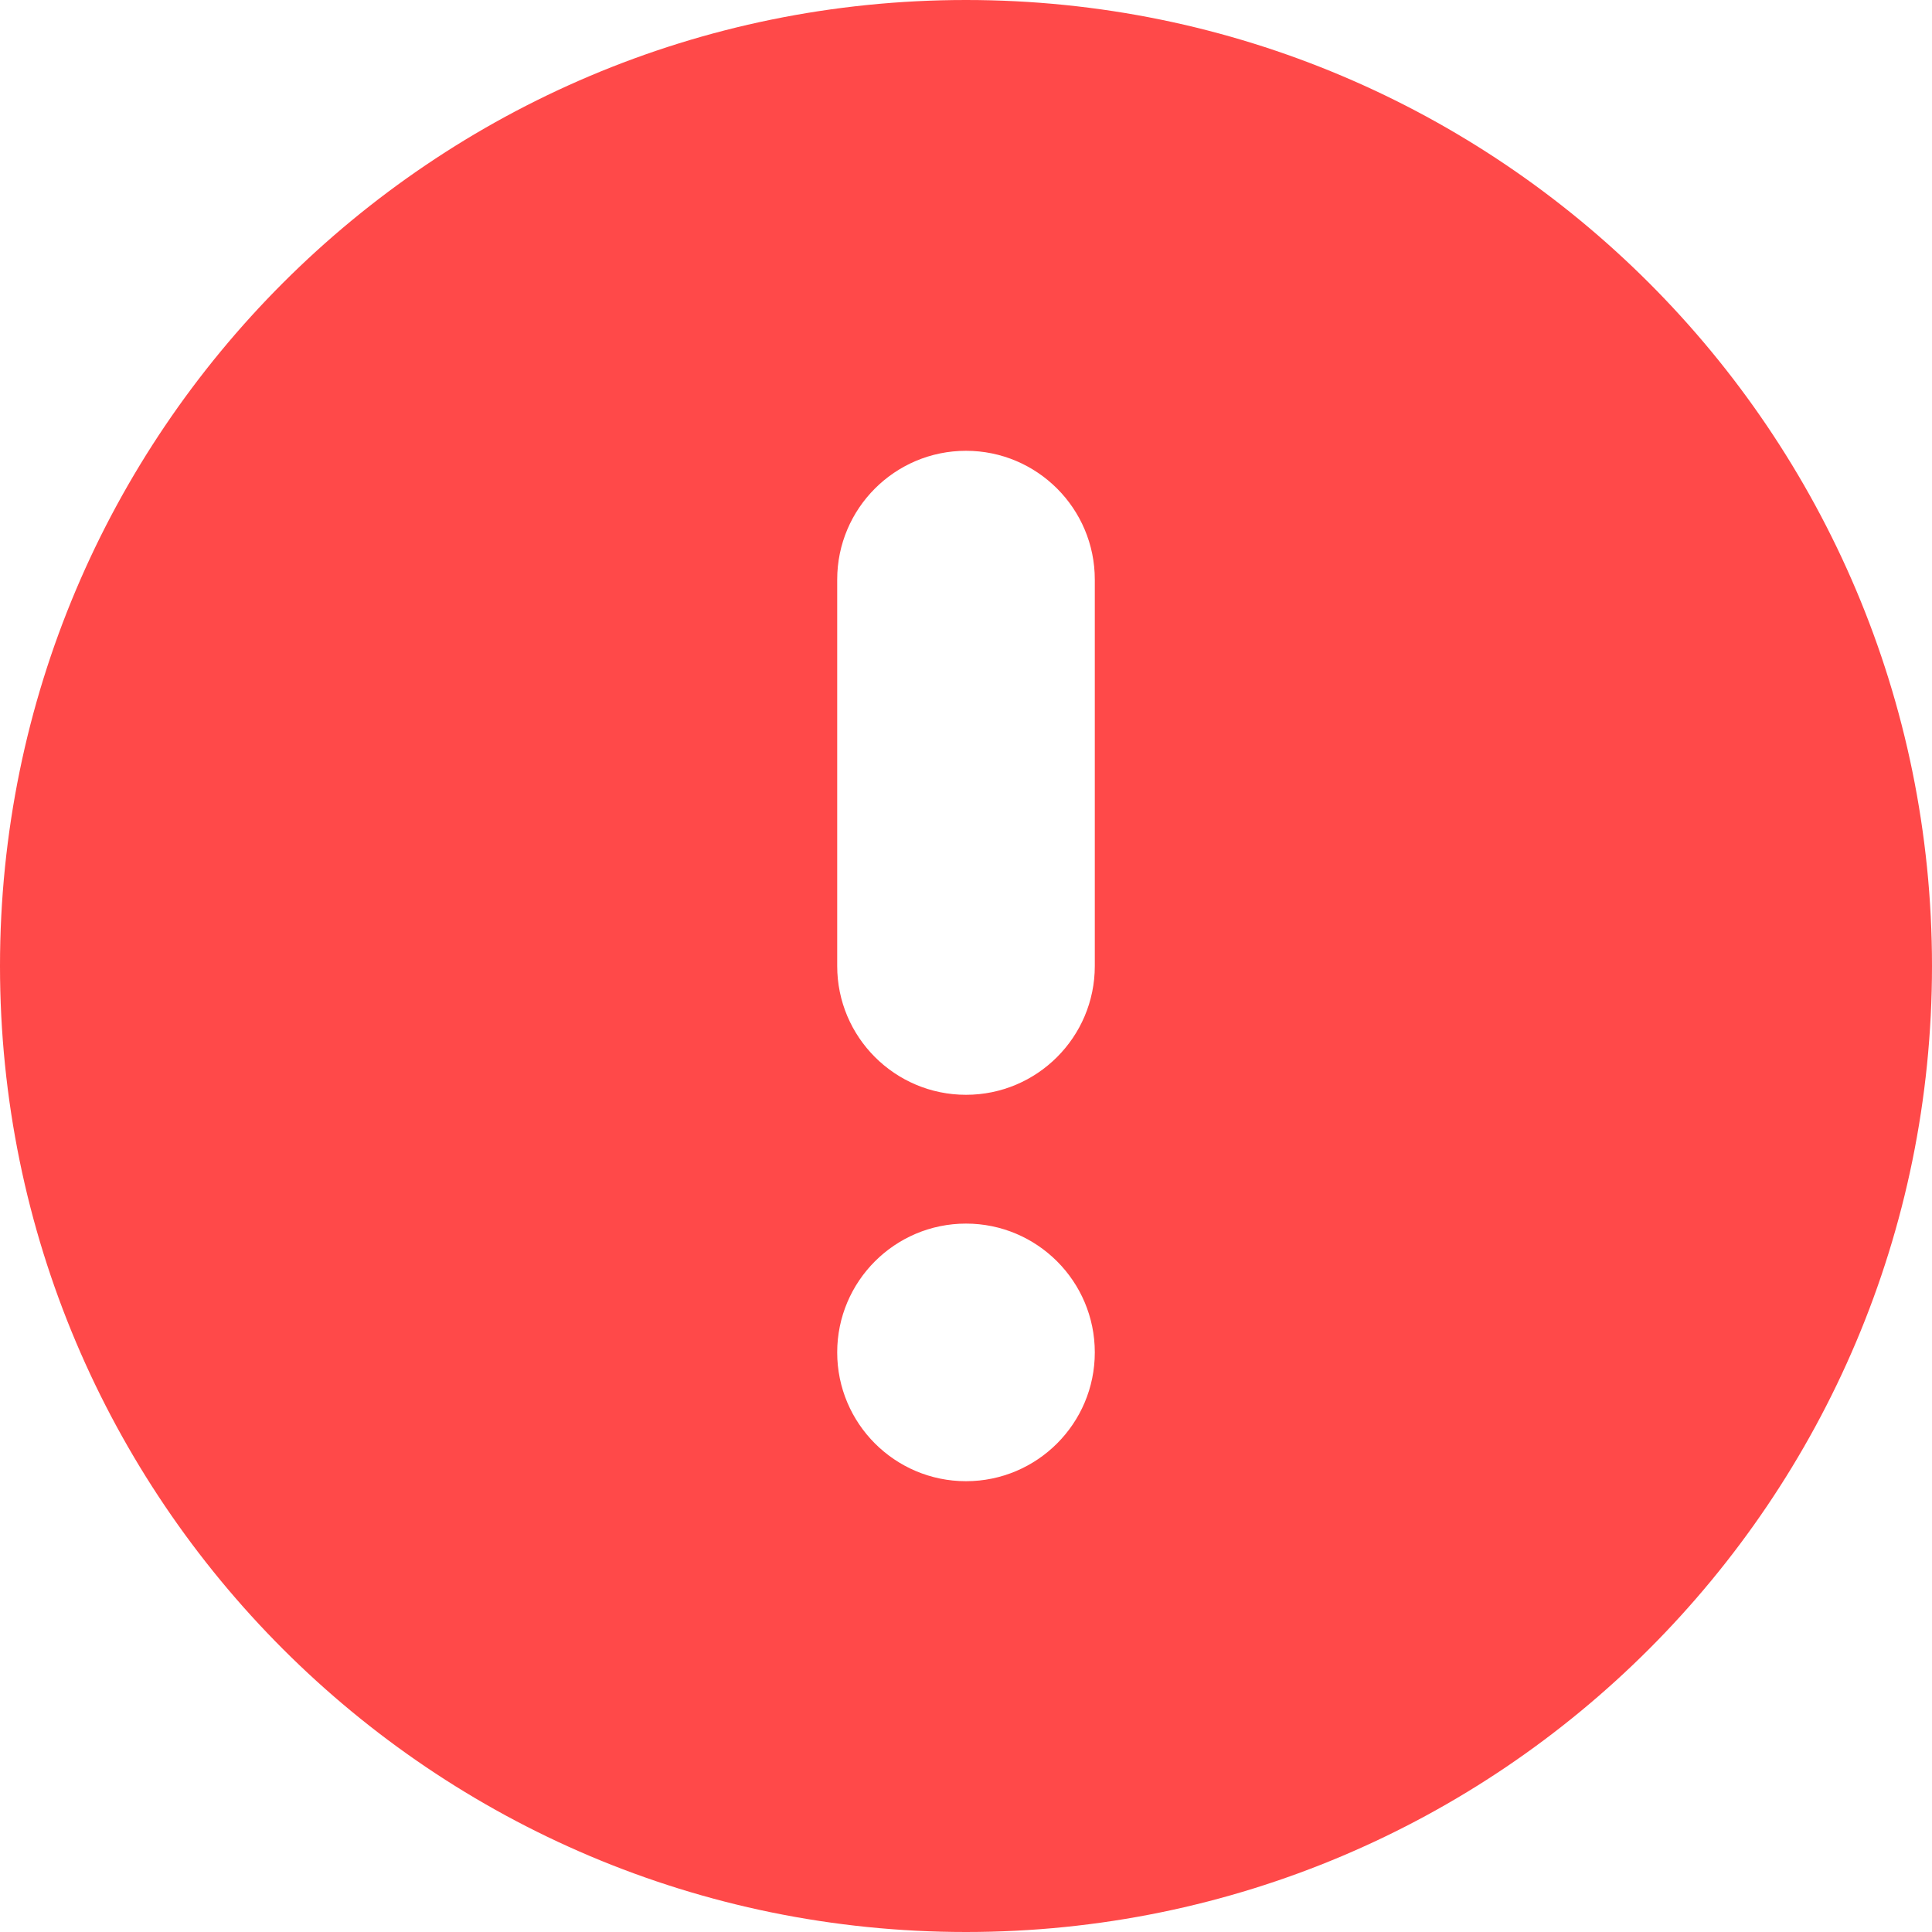
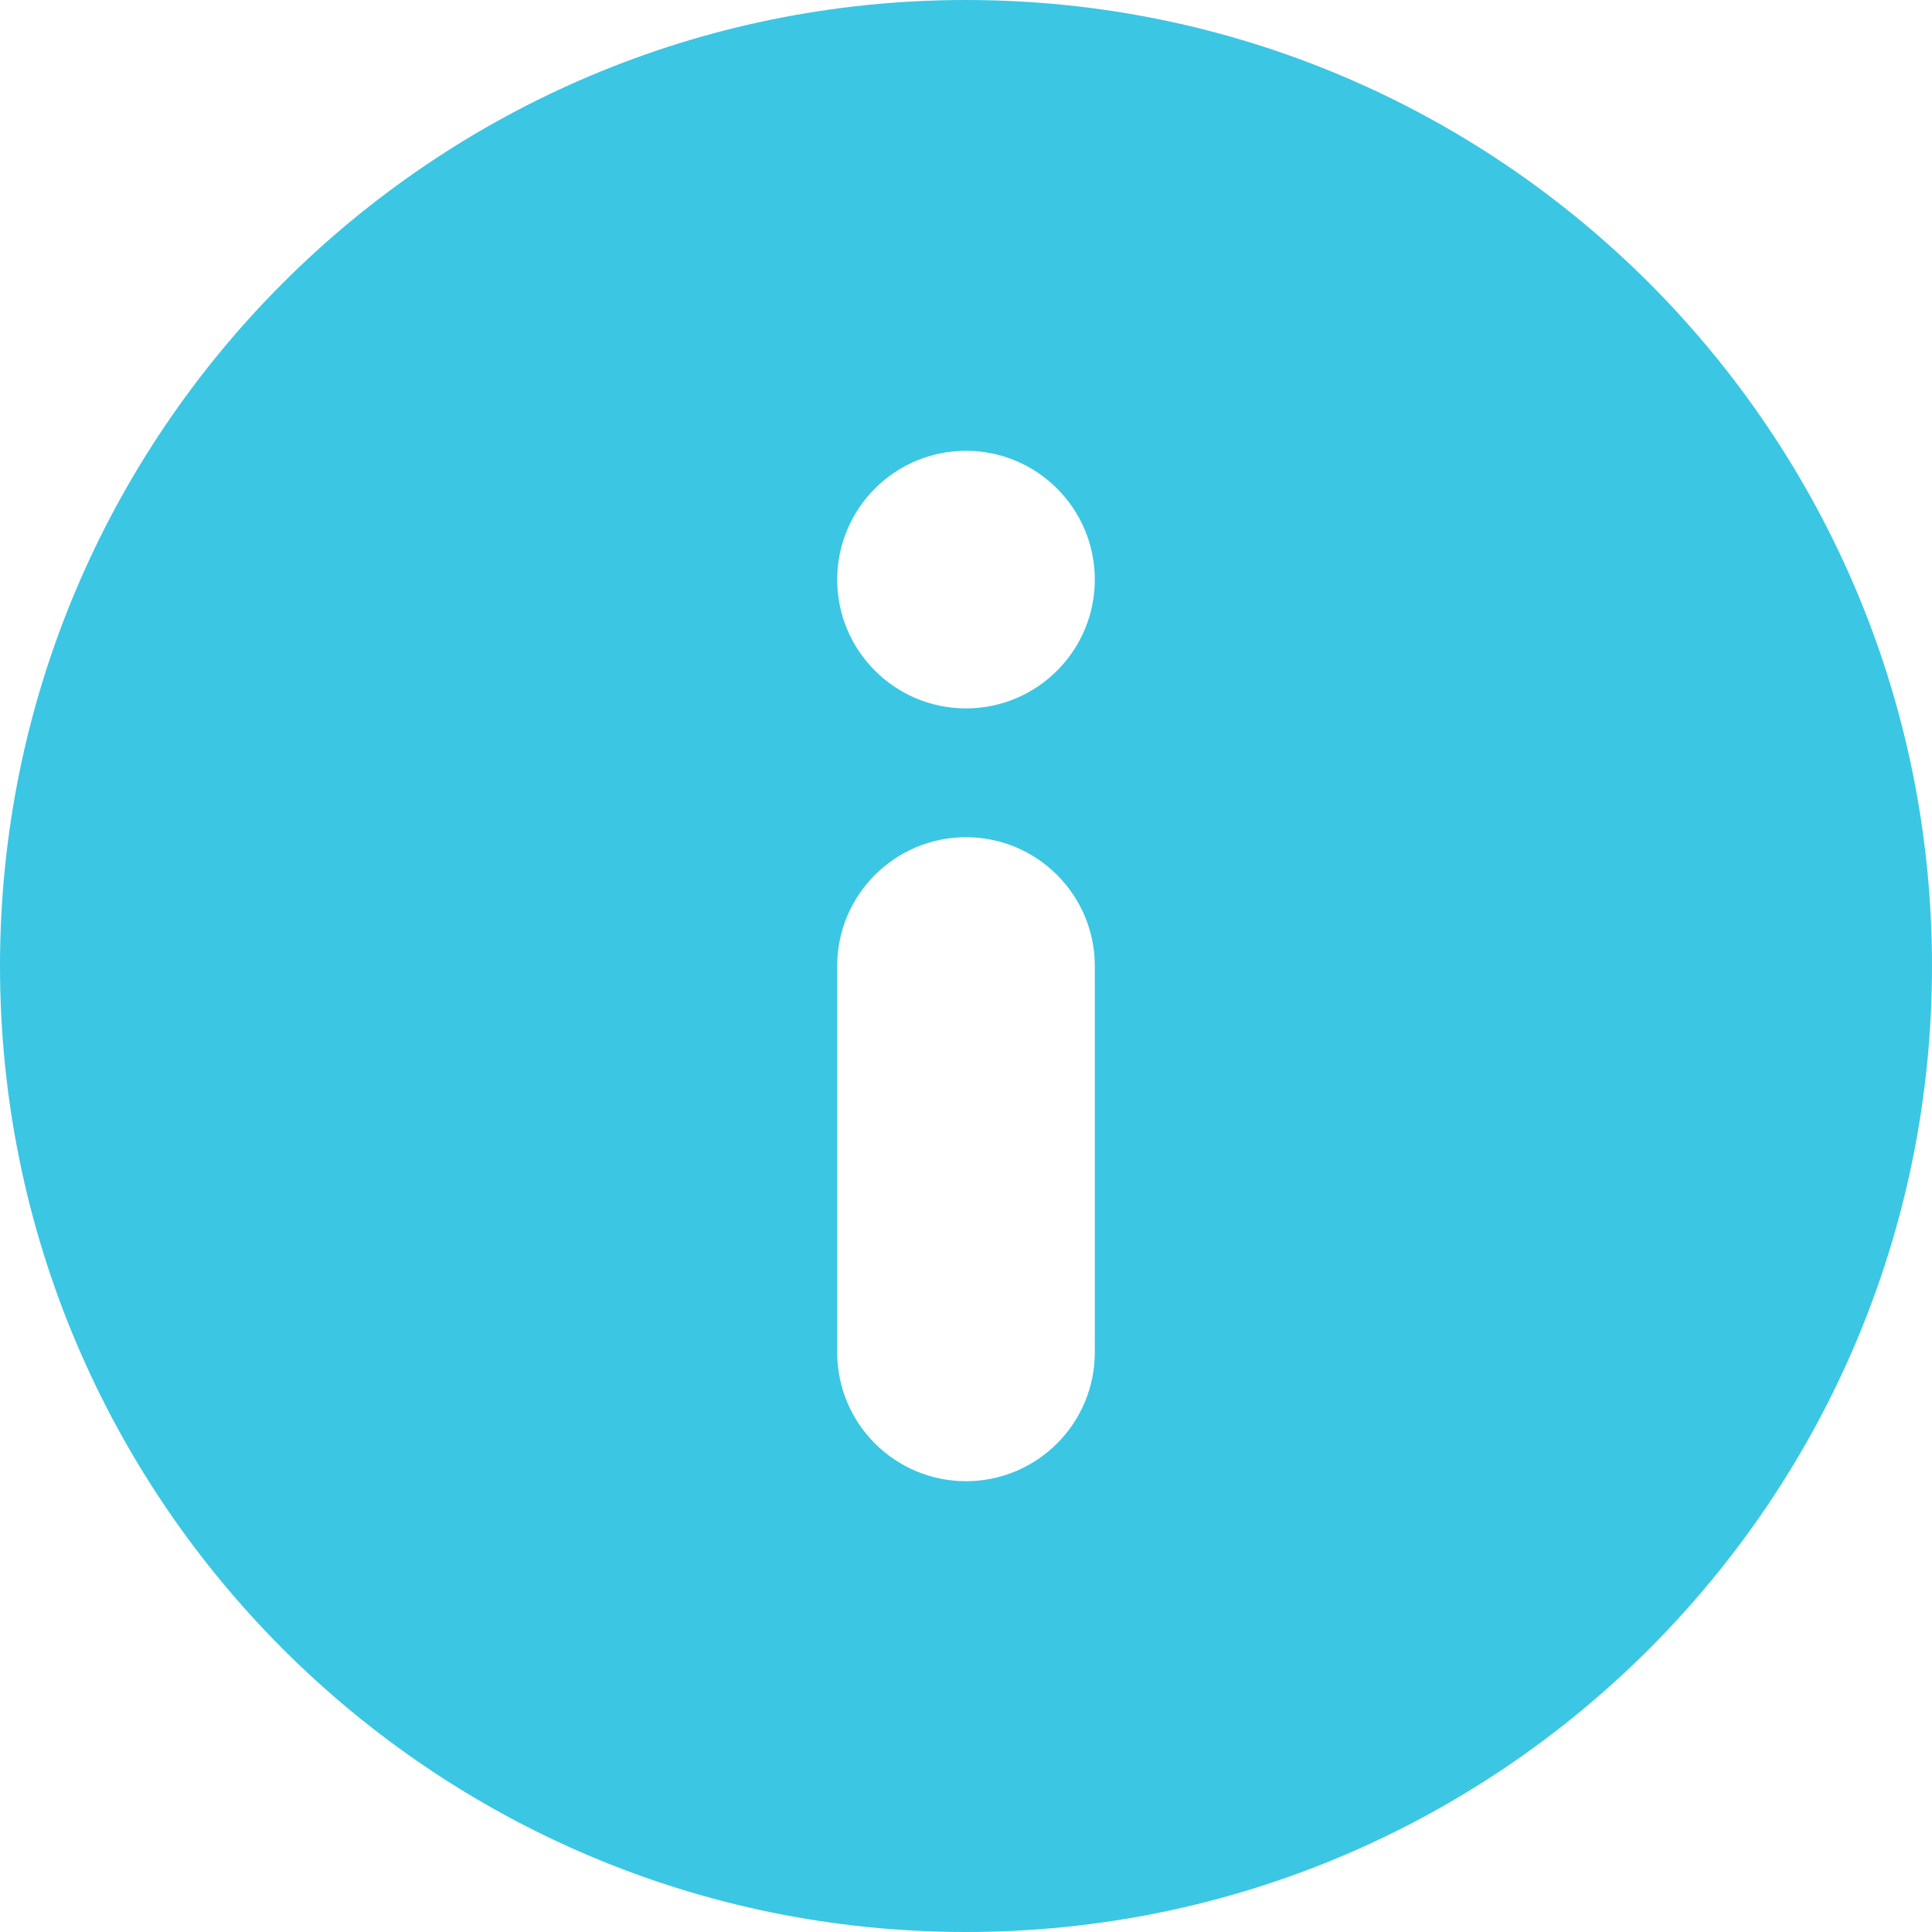
<svg xmlns="http://www.w3.org/2000/svg" width="15" height="15" viewBox="0 0 15 15" fill="none">
-   <path fill-rule="evenodd" clip-rule="evenodd" d="M7.5 15C11.642 15 15 11.642 15 7.5C15 3.358 11.642 0 7.5 0C3.358 0 0 3.358 0 7.5C0 11.642 3.358 15 7.5 15ZM8.5 4.5C8.5 3.948 8.052 3.5 7.5 3.5C6.948 3.5 6.5 3.948 6.5 4.5L6.5 7.5C6.5 8.052 6.948 8.5 7.5 8.5C8.052 8.5 8.5 8.052 8.5 7.5V4.5ZM8.5 10.5C8.5 9.948 8.052 9.5 7.5 9.5C6.948 9.5 6.5 9.948 6.5 10.5C6.5 11.052 6.948 11.5 7.5 11.5C8.052 11.5 8.5 11.052 8.5 10.5Z" fill="#FF4949" />
+   <path fill-rule="evenodd" clip-rule="evenodd" d="M7.5 15C11.642 15 15 11.642 15 7.5C15 3.358 11.642 0 7.5 0C3.358 0 0 3.358 0 7.5C0 11.642 3.358 15 7.5 15ZM8.5 4.5C8.5 5.052 8.052 5.5 7.5 5.5C6.948 5.5 6.5 5.052 6.5 4.5C6.5 3.948 6.948 3.5 7.5 3.5C8.052 3.5 8.5 3.948 8.5 4.5ZM8.5 10.5C8.5 11.052 8.052 11.5 7.5 11.5C6.948 11.5 6.5 11.052 6.5 10.5L6.5 7.5C6.5 6.948 6.948 6.5 7.5 6.5C8.052 6.5 8.5 6.948 8.5 7.5V10.5Z" fill="#3BC6E4" />
</svg>
